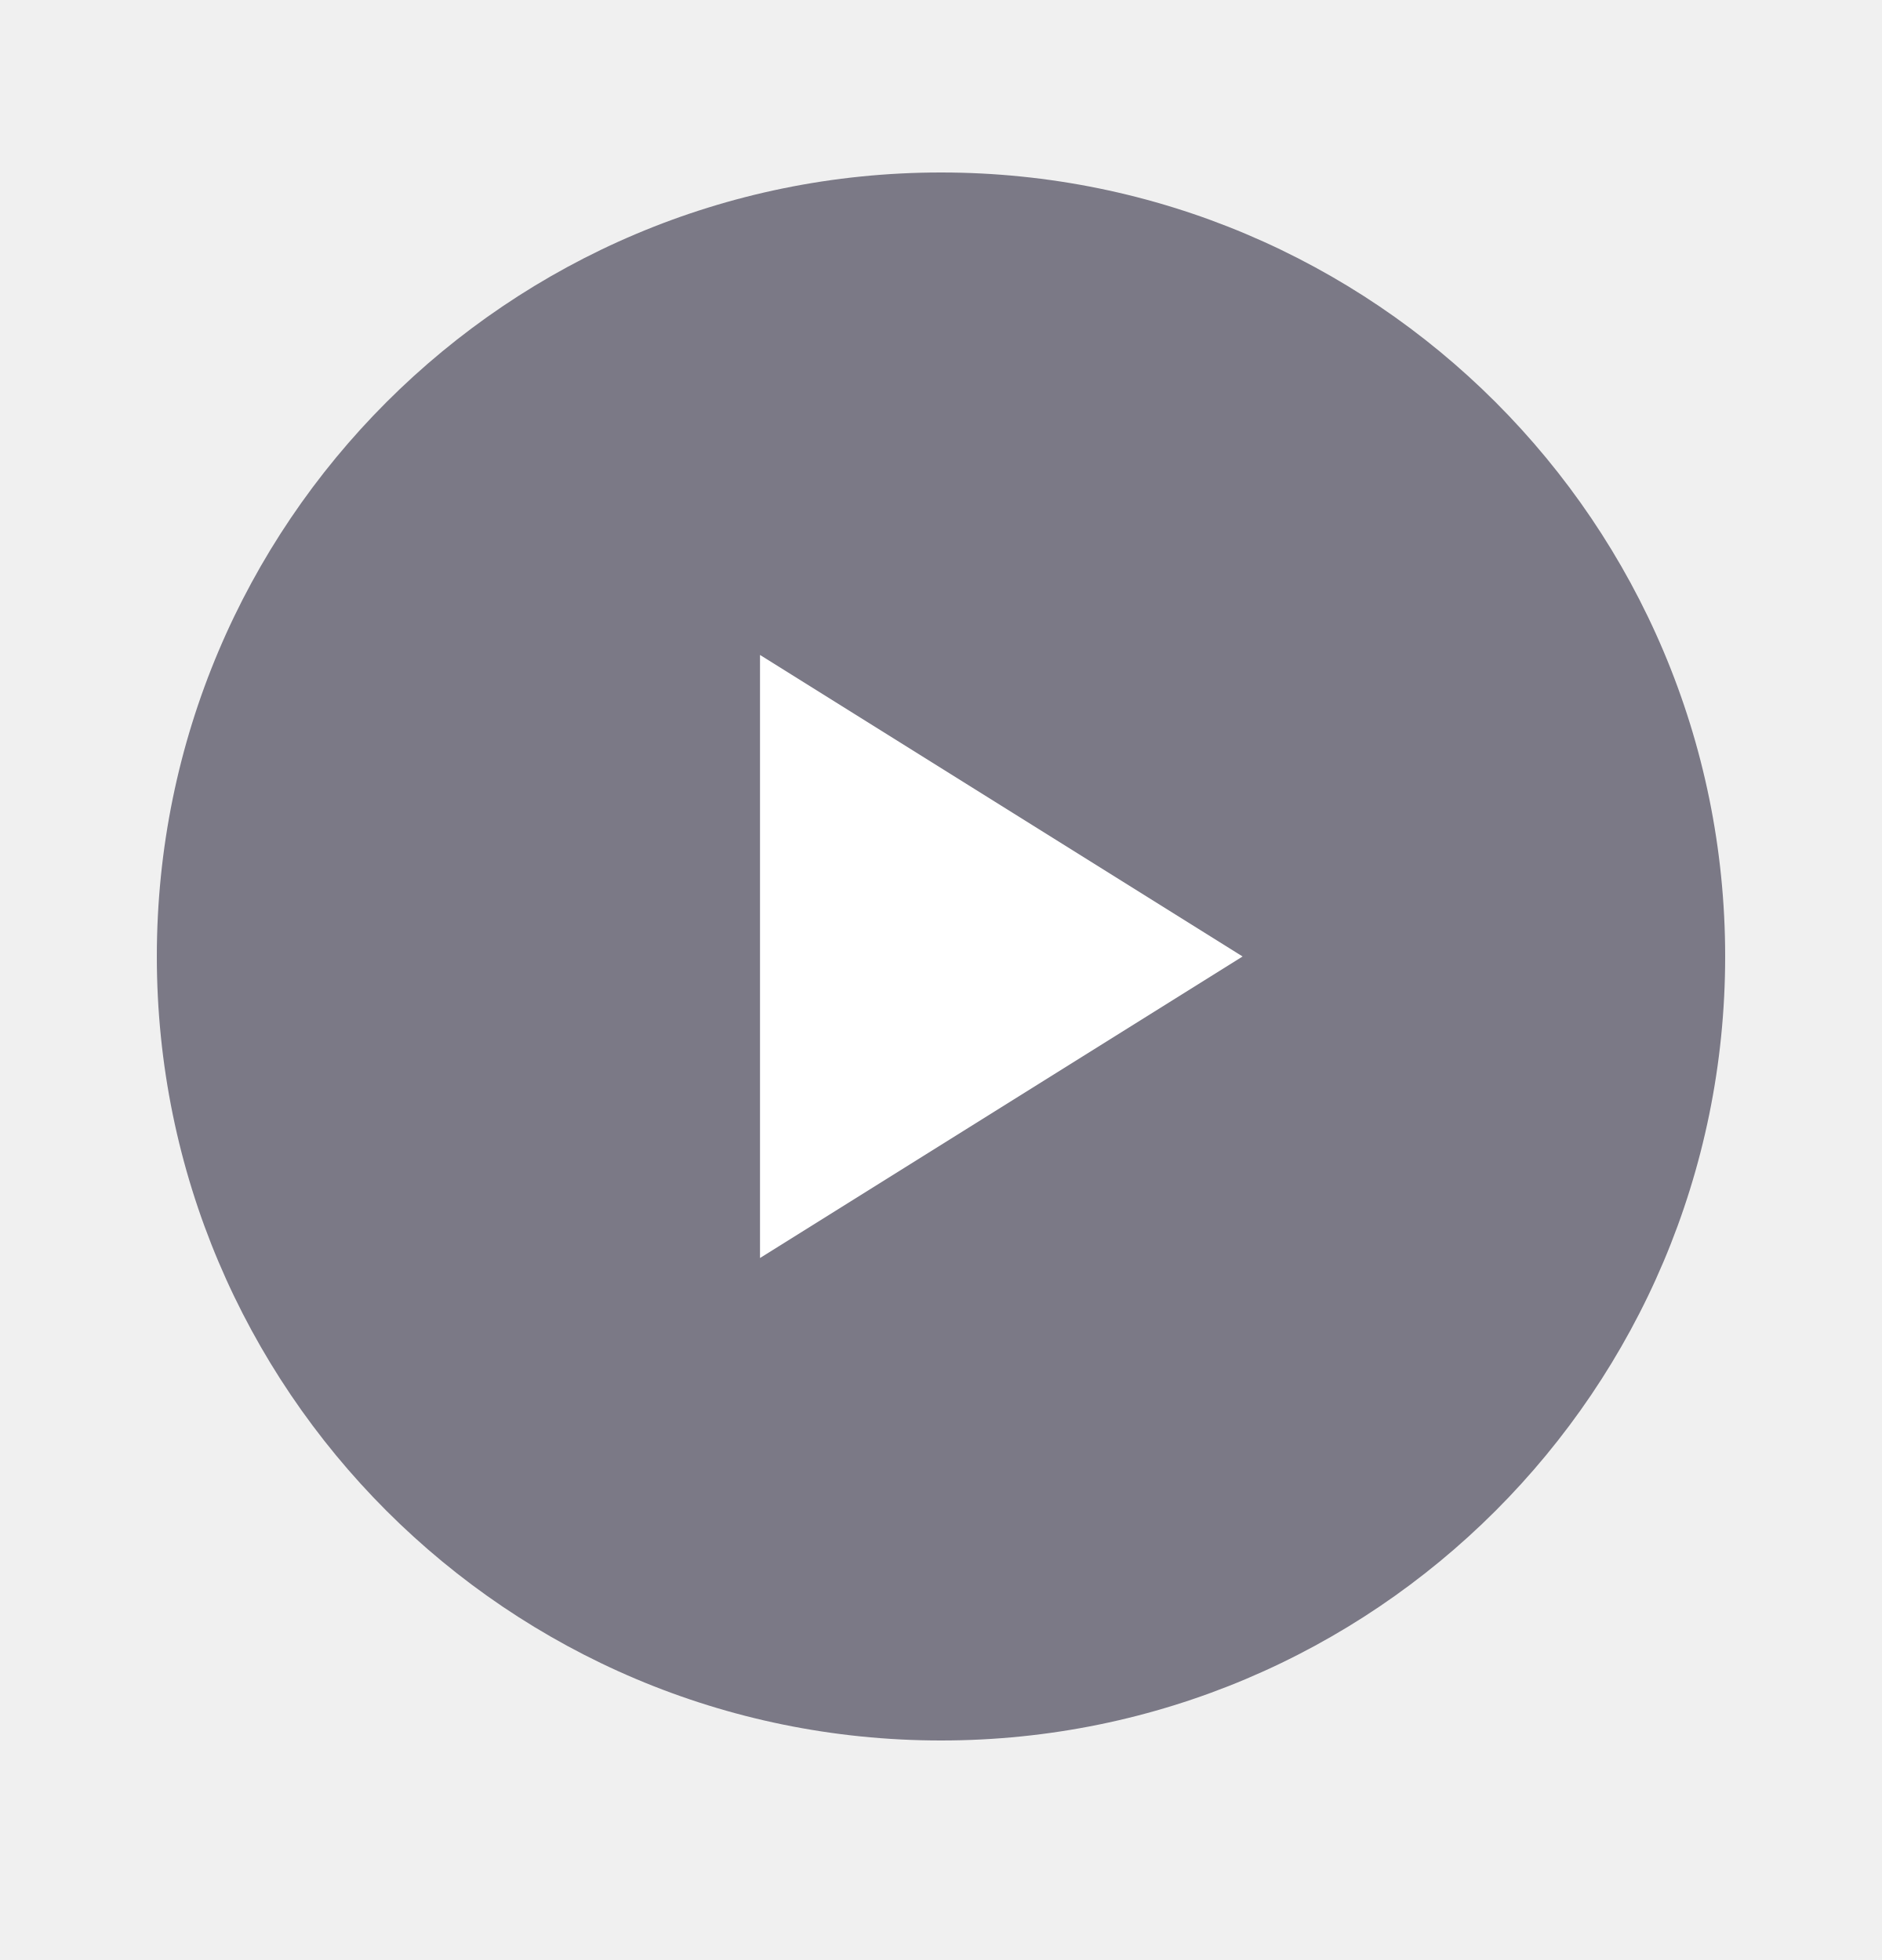
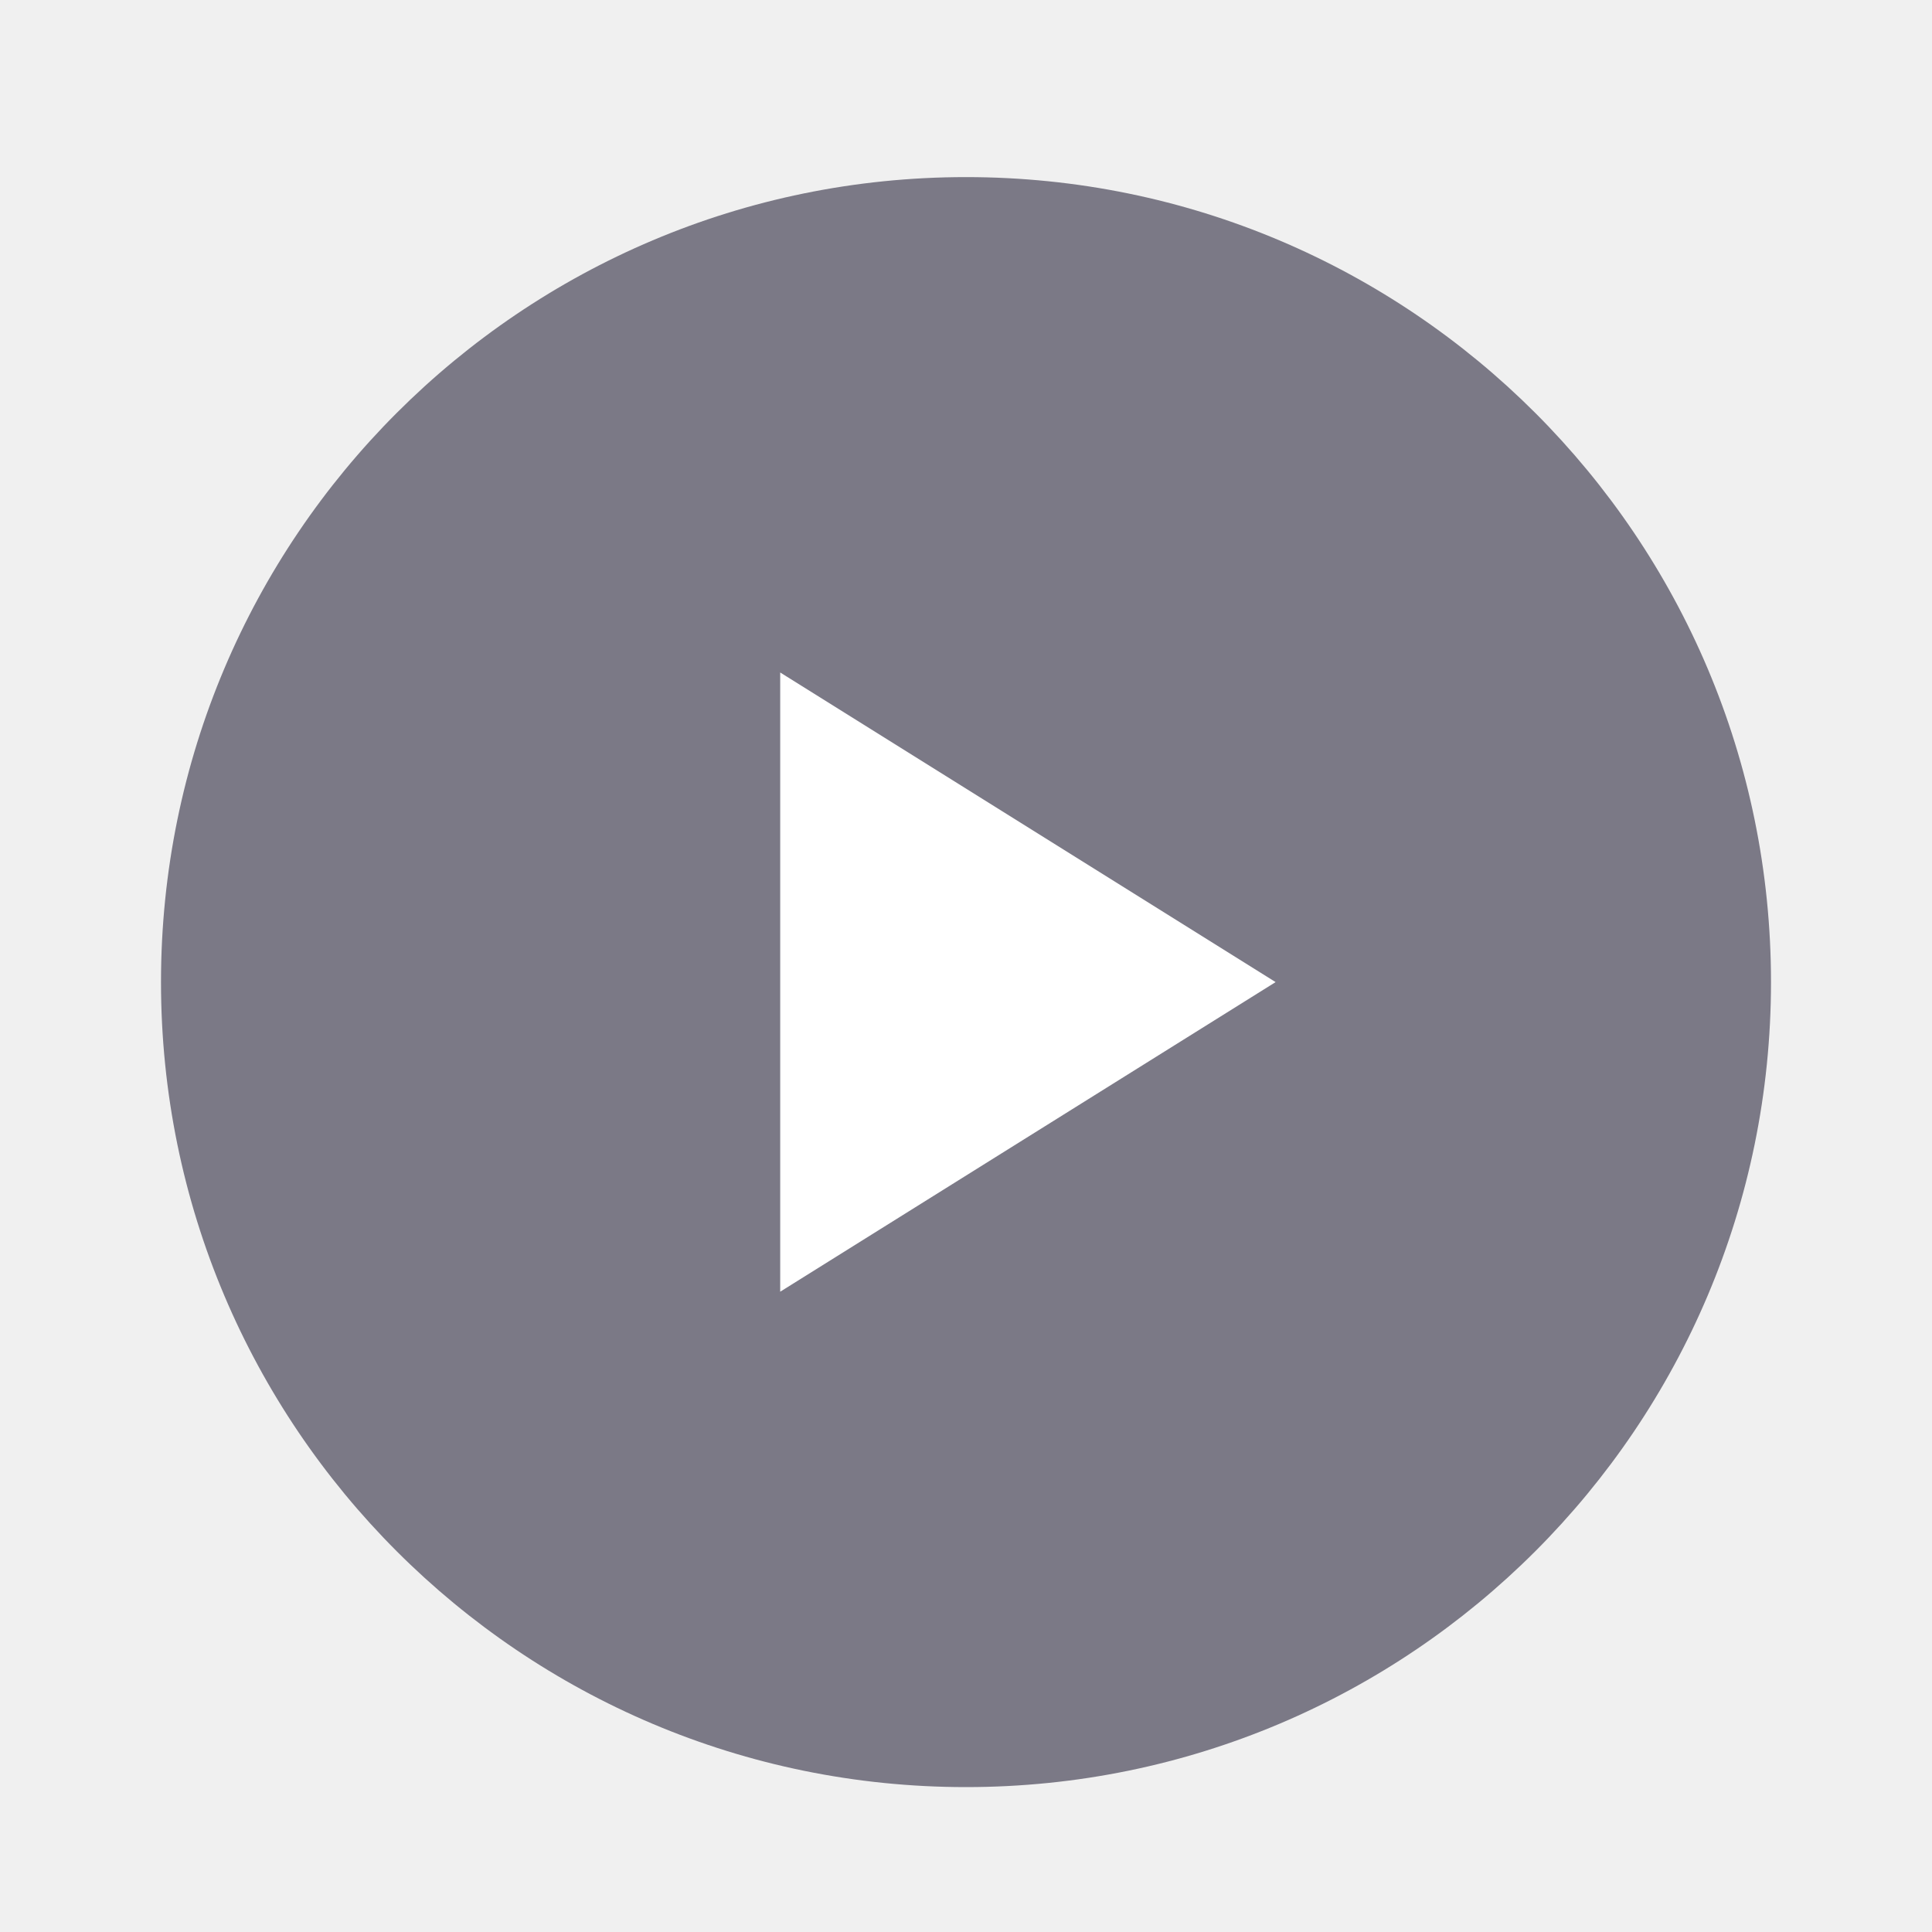
- <svg xmlns="http://www.w3.org/2000/svg" width="24" height="25" viewBox="0 0 24 25" fill="none">
+ <svg xmlns="http://www.w3.org/2000/svg" width="24" height="24" viewBox="0 0 24 24" fill="none">
  <path d="M12 22.2C17.523 22.2 22 17.723 22 12.2C22 6.677 17.523 2.2 12 2.2C6.477 2.2 2 6.677 2 12.2C2 17.723 6.477 22.2 12 22.2Z" fill="#7B7986" />
  <path d="M9.692 8.354L15.846 12.2L9.692 16.046V8.354Z" fill="white" />
</svg>
